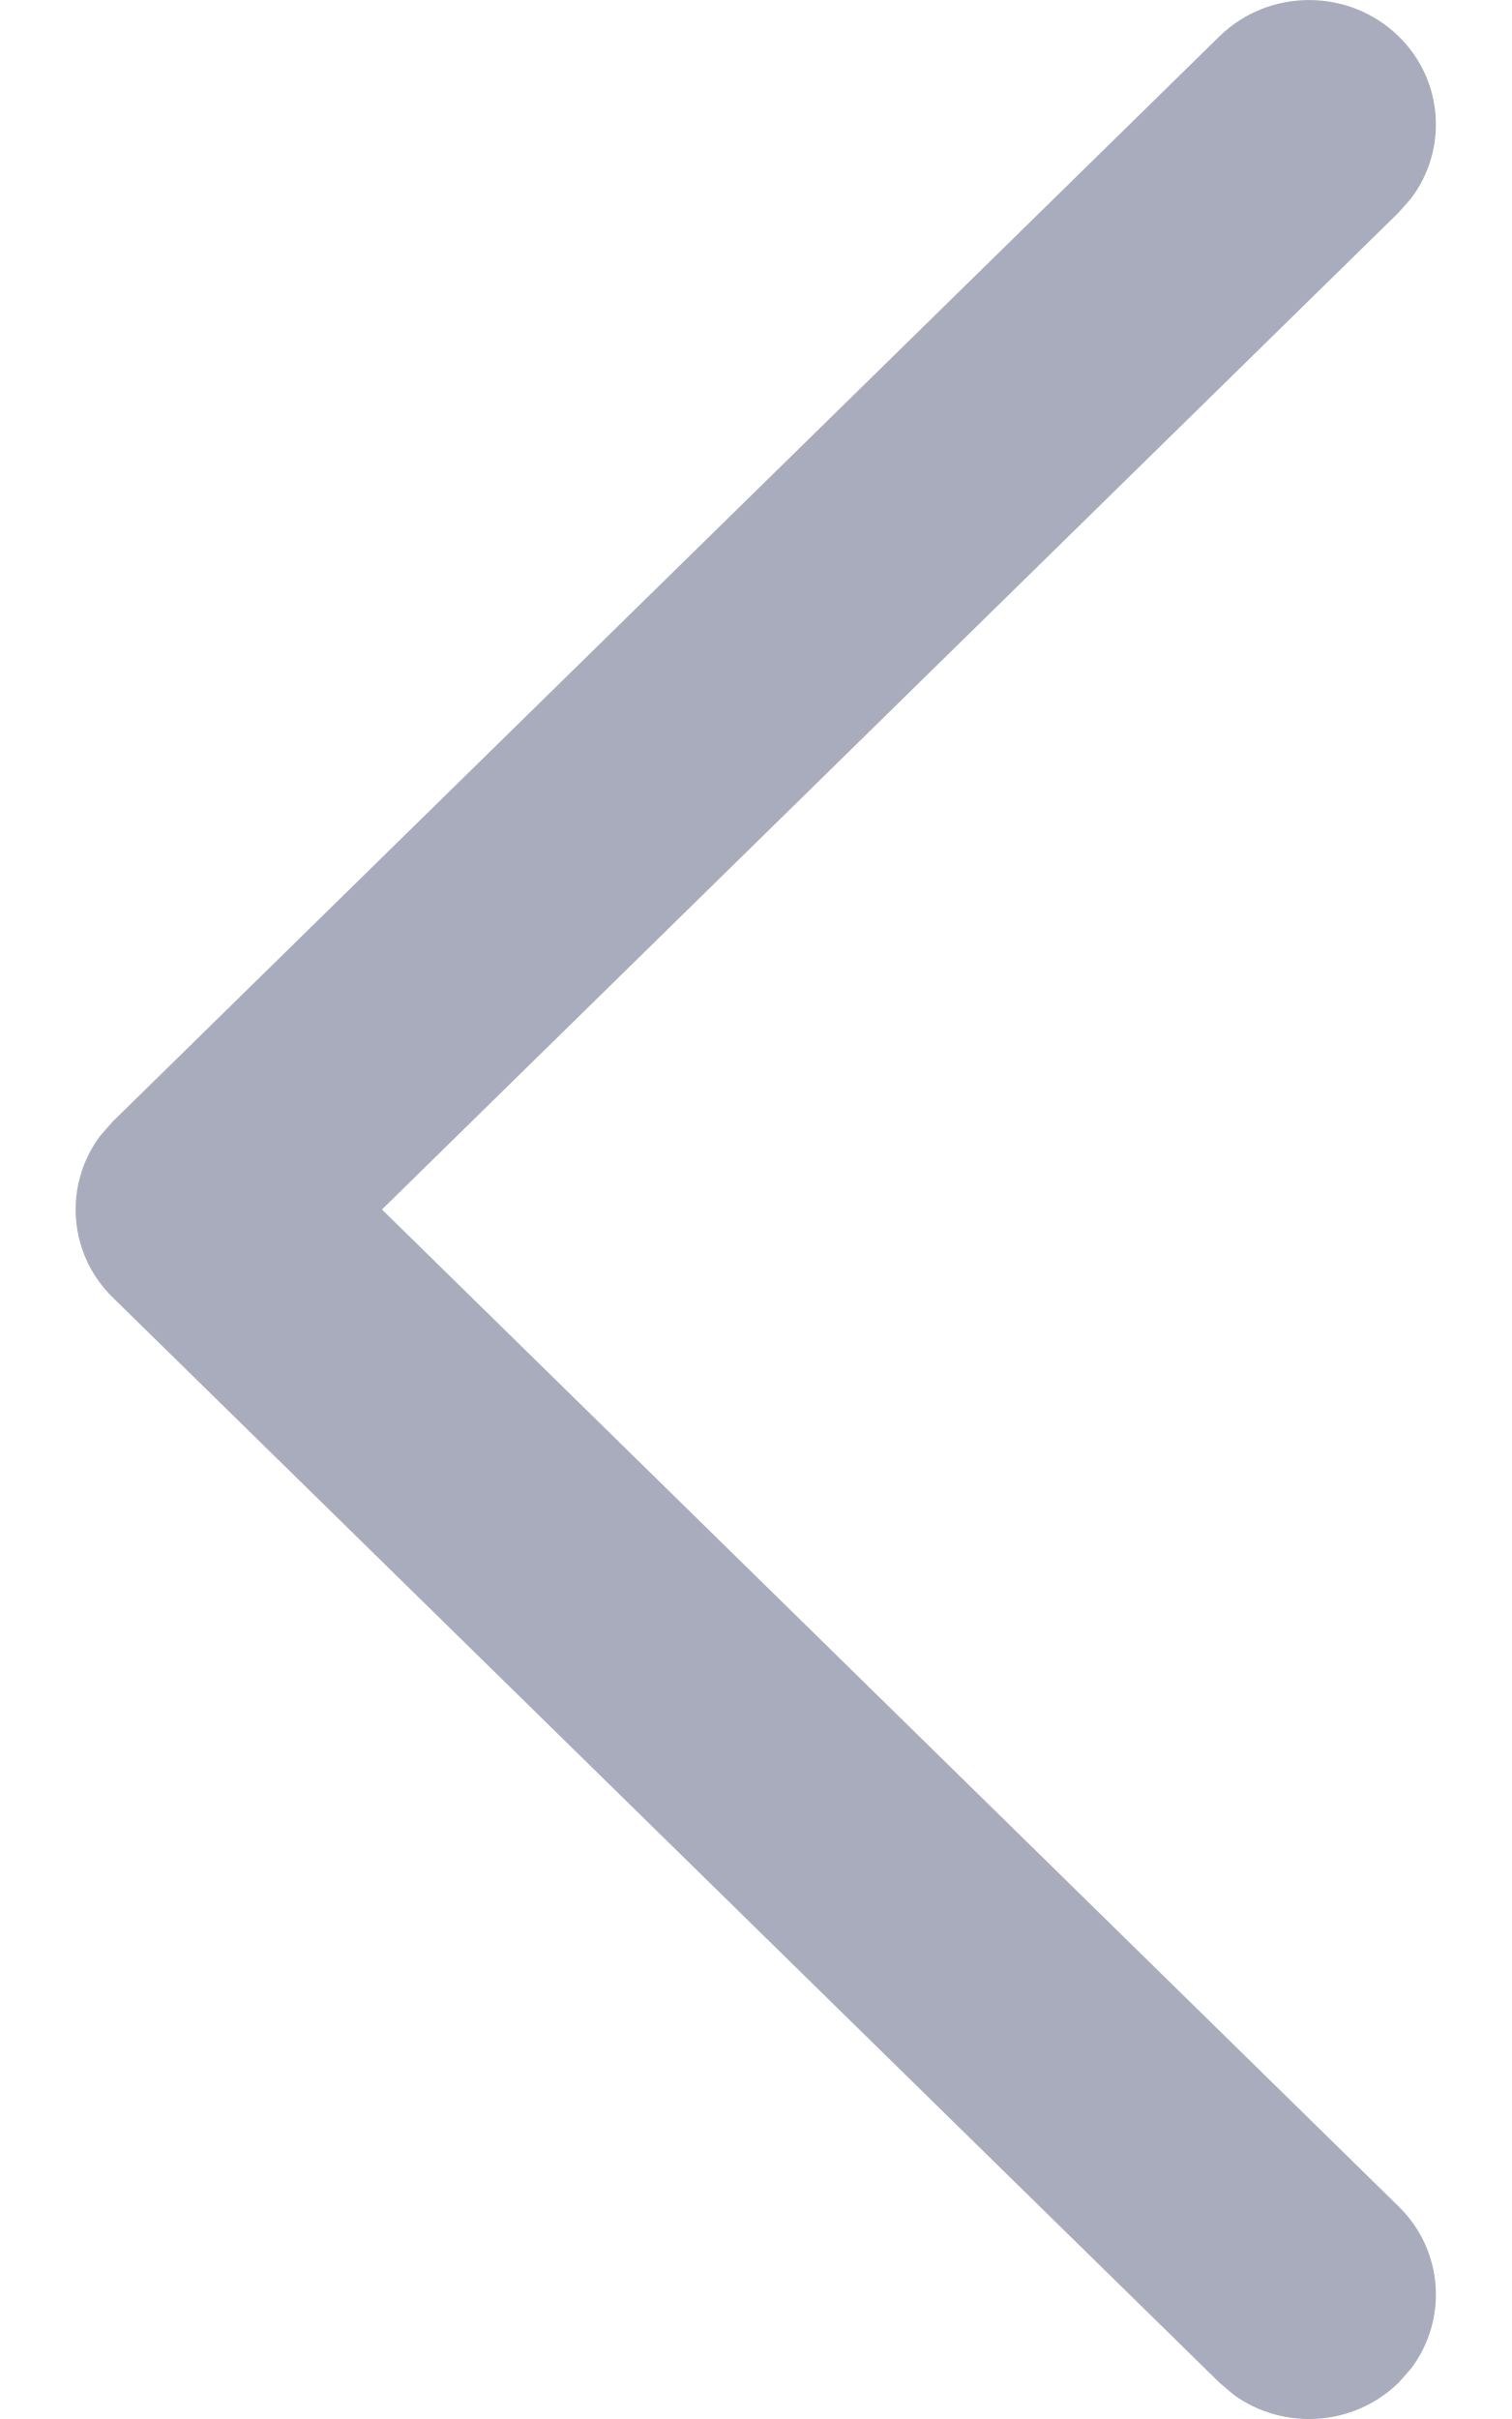
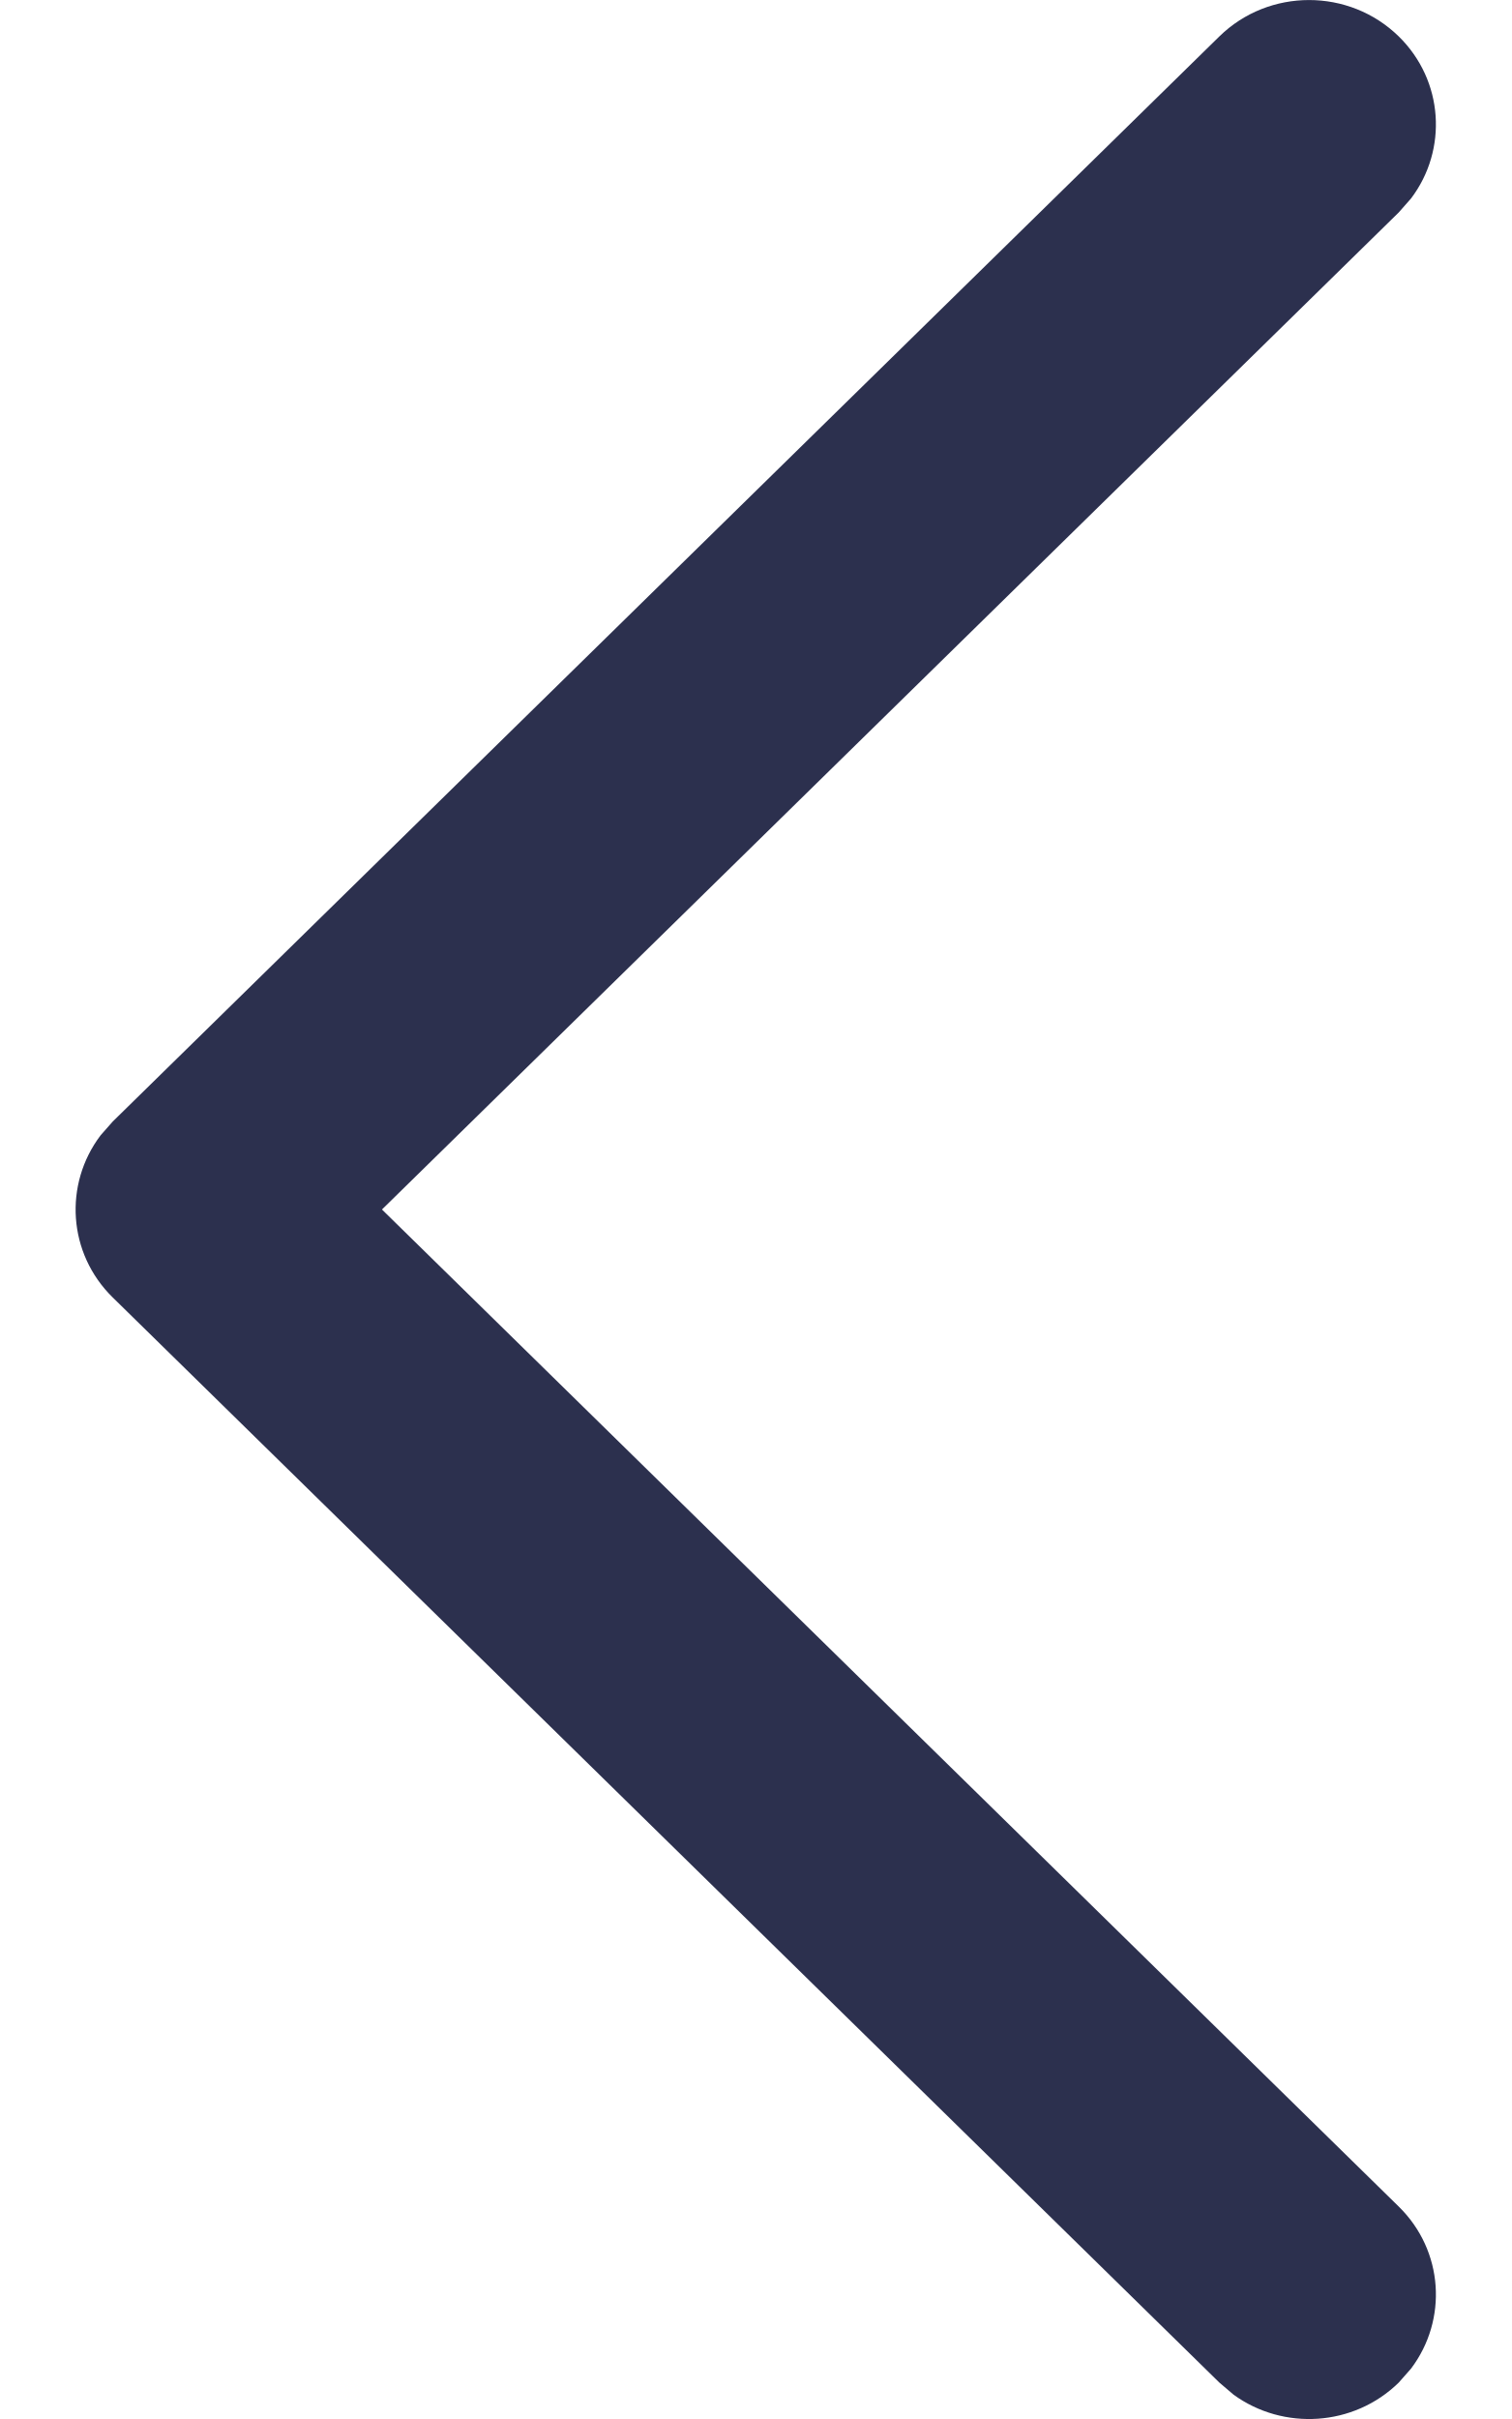
<svg xmlns="http://www.w3.org/2000/svg" width="10" height="16" viewBox="0 0 10 16" fill="none">
-   <path d="M9.254 0.241C9.552 0.533 9.579 0.991 9.335 1.313L9.254 1.405L2.527 8L9.254 14.595C9.552 14.887 9.579 15.344 9.335 15.667L9.254 15.759C8.956 16.051 8.49 16.078 8.161 15.839L8.067 15.759L0.746 8.582C0.448 8.29 0.421 7.833 0.665 7.51L0.746 7.418L8.067 0.241C8.395 -0.08 8.926 -0.08 9.254 0.241Z" fill="#A9ACBC" />
+   <path d="M9.254 0.241C9.552 0.533 9.579 0.991 9.335 1.313L9.254 1.405L2.527 8L9.254 14.595C9.552 14.887 9.579 15.344 9.335 15.667L9.254 15.759C8.956 16.051 8.49 16.078 8.161 15.839L8.067 15.759L0.746 8.582C0.448 8.29 0.421 7.833 0.665 7.51L0.746 7.418L8.067 0.241C8.395 -0.08 8.926 -0.08 9.254 0.241Z" fill="#2C304E" />
</svg>
